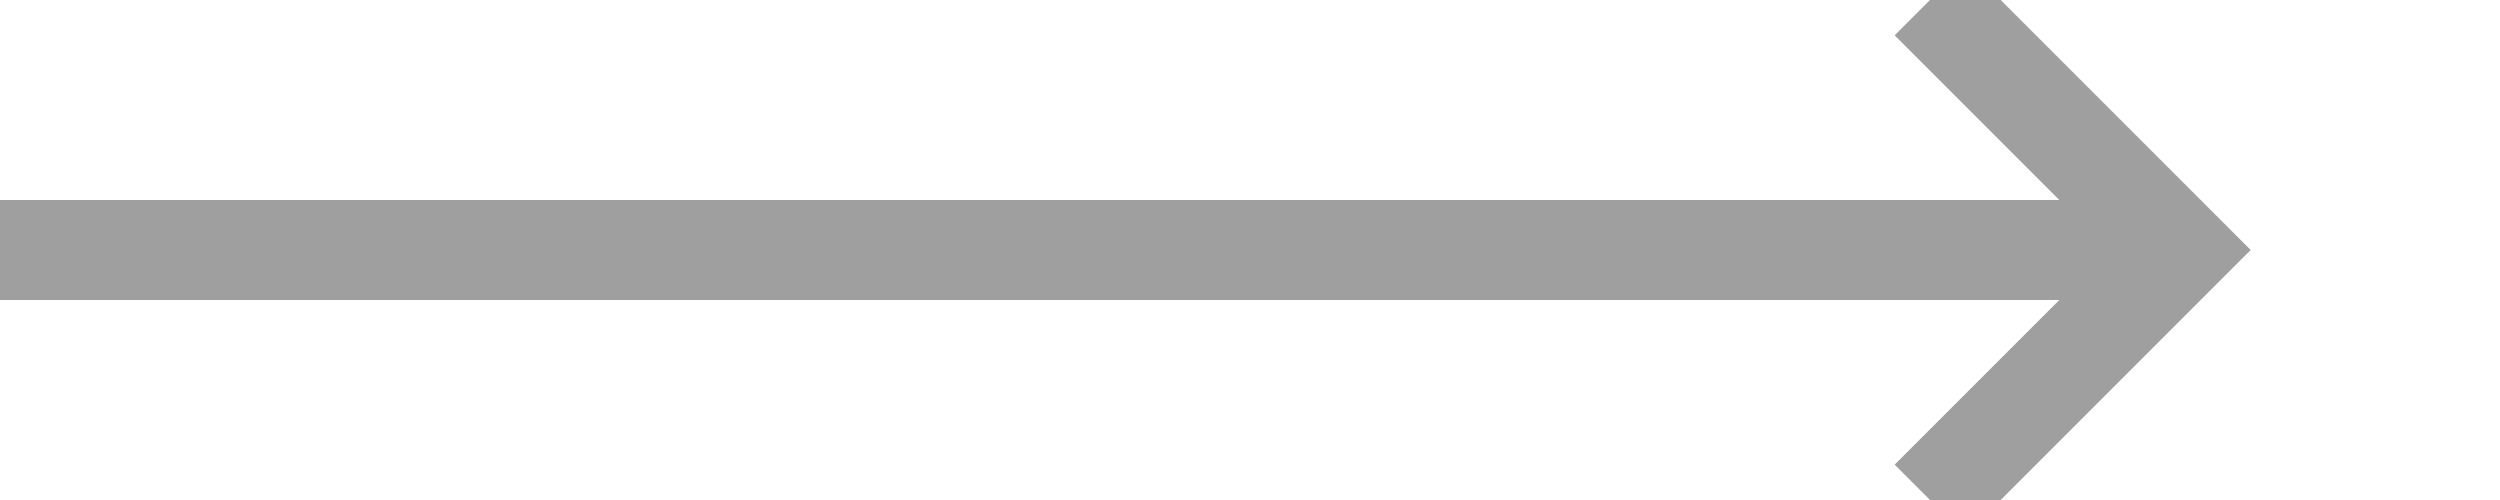
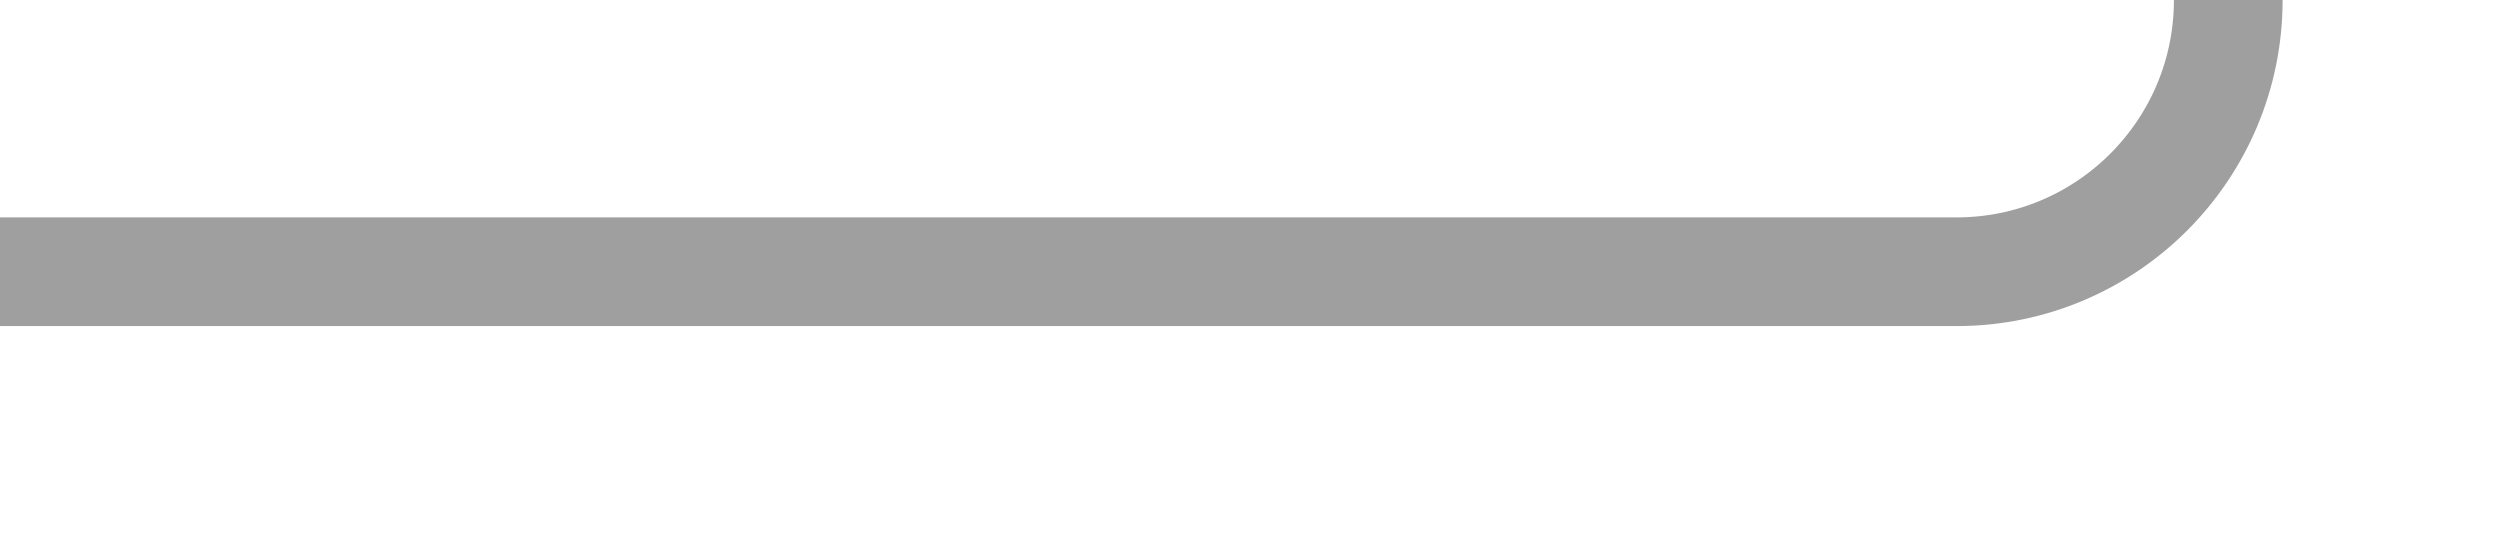
- <svg xmlns="http://www.w3.org/2000/svg" version="1.1" width="50px" height="10px" preserveAspectRatio="xMinYMid meet" viewBox="186 291  50 8">
-   <path d="M 186 295  L 229 295  " stroke-width="2" stroke="#9f9f9f" fill="none" />
-   <path d="M 223.893 290.707  L 228.186 295  L 223.893 299.293  L 225.307 300.707  L 230.307 295.707  L 231.014 295  L 230.307 294.293  L 225.307 289.293  L 223.893 290.707  Z " fill-rule="nonzero" fill="#9f9f9f" stroke="none" />
+ <svg xmlns="http://www.w3.org/2000/svg" version="1.1" width="46px" height="10px" preserveAspectRatio="xMinYMid meet" viewBox="379 291  46 8">
+   <path d="M 379 295  L 415 295  A 5 5 0 0 0 420 290 L 420 141  A 5 5 0 0 1 425 136 L 469 136  " stroke-width="2" stroke="#9f9f9f" fill="none" />
+   <path d="M 463.893 131.707  L 468.186 136  L 463.893 140.293  L 465.307 141.707  L 470.307 136.707  L 471.014 136  L 470.307 135.293  L 465.307 130.293  L 463.893 131.707  Z " fill-rule="nonzero" fill="#9f9f9f" stroke="none" />
</svg>
